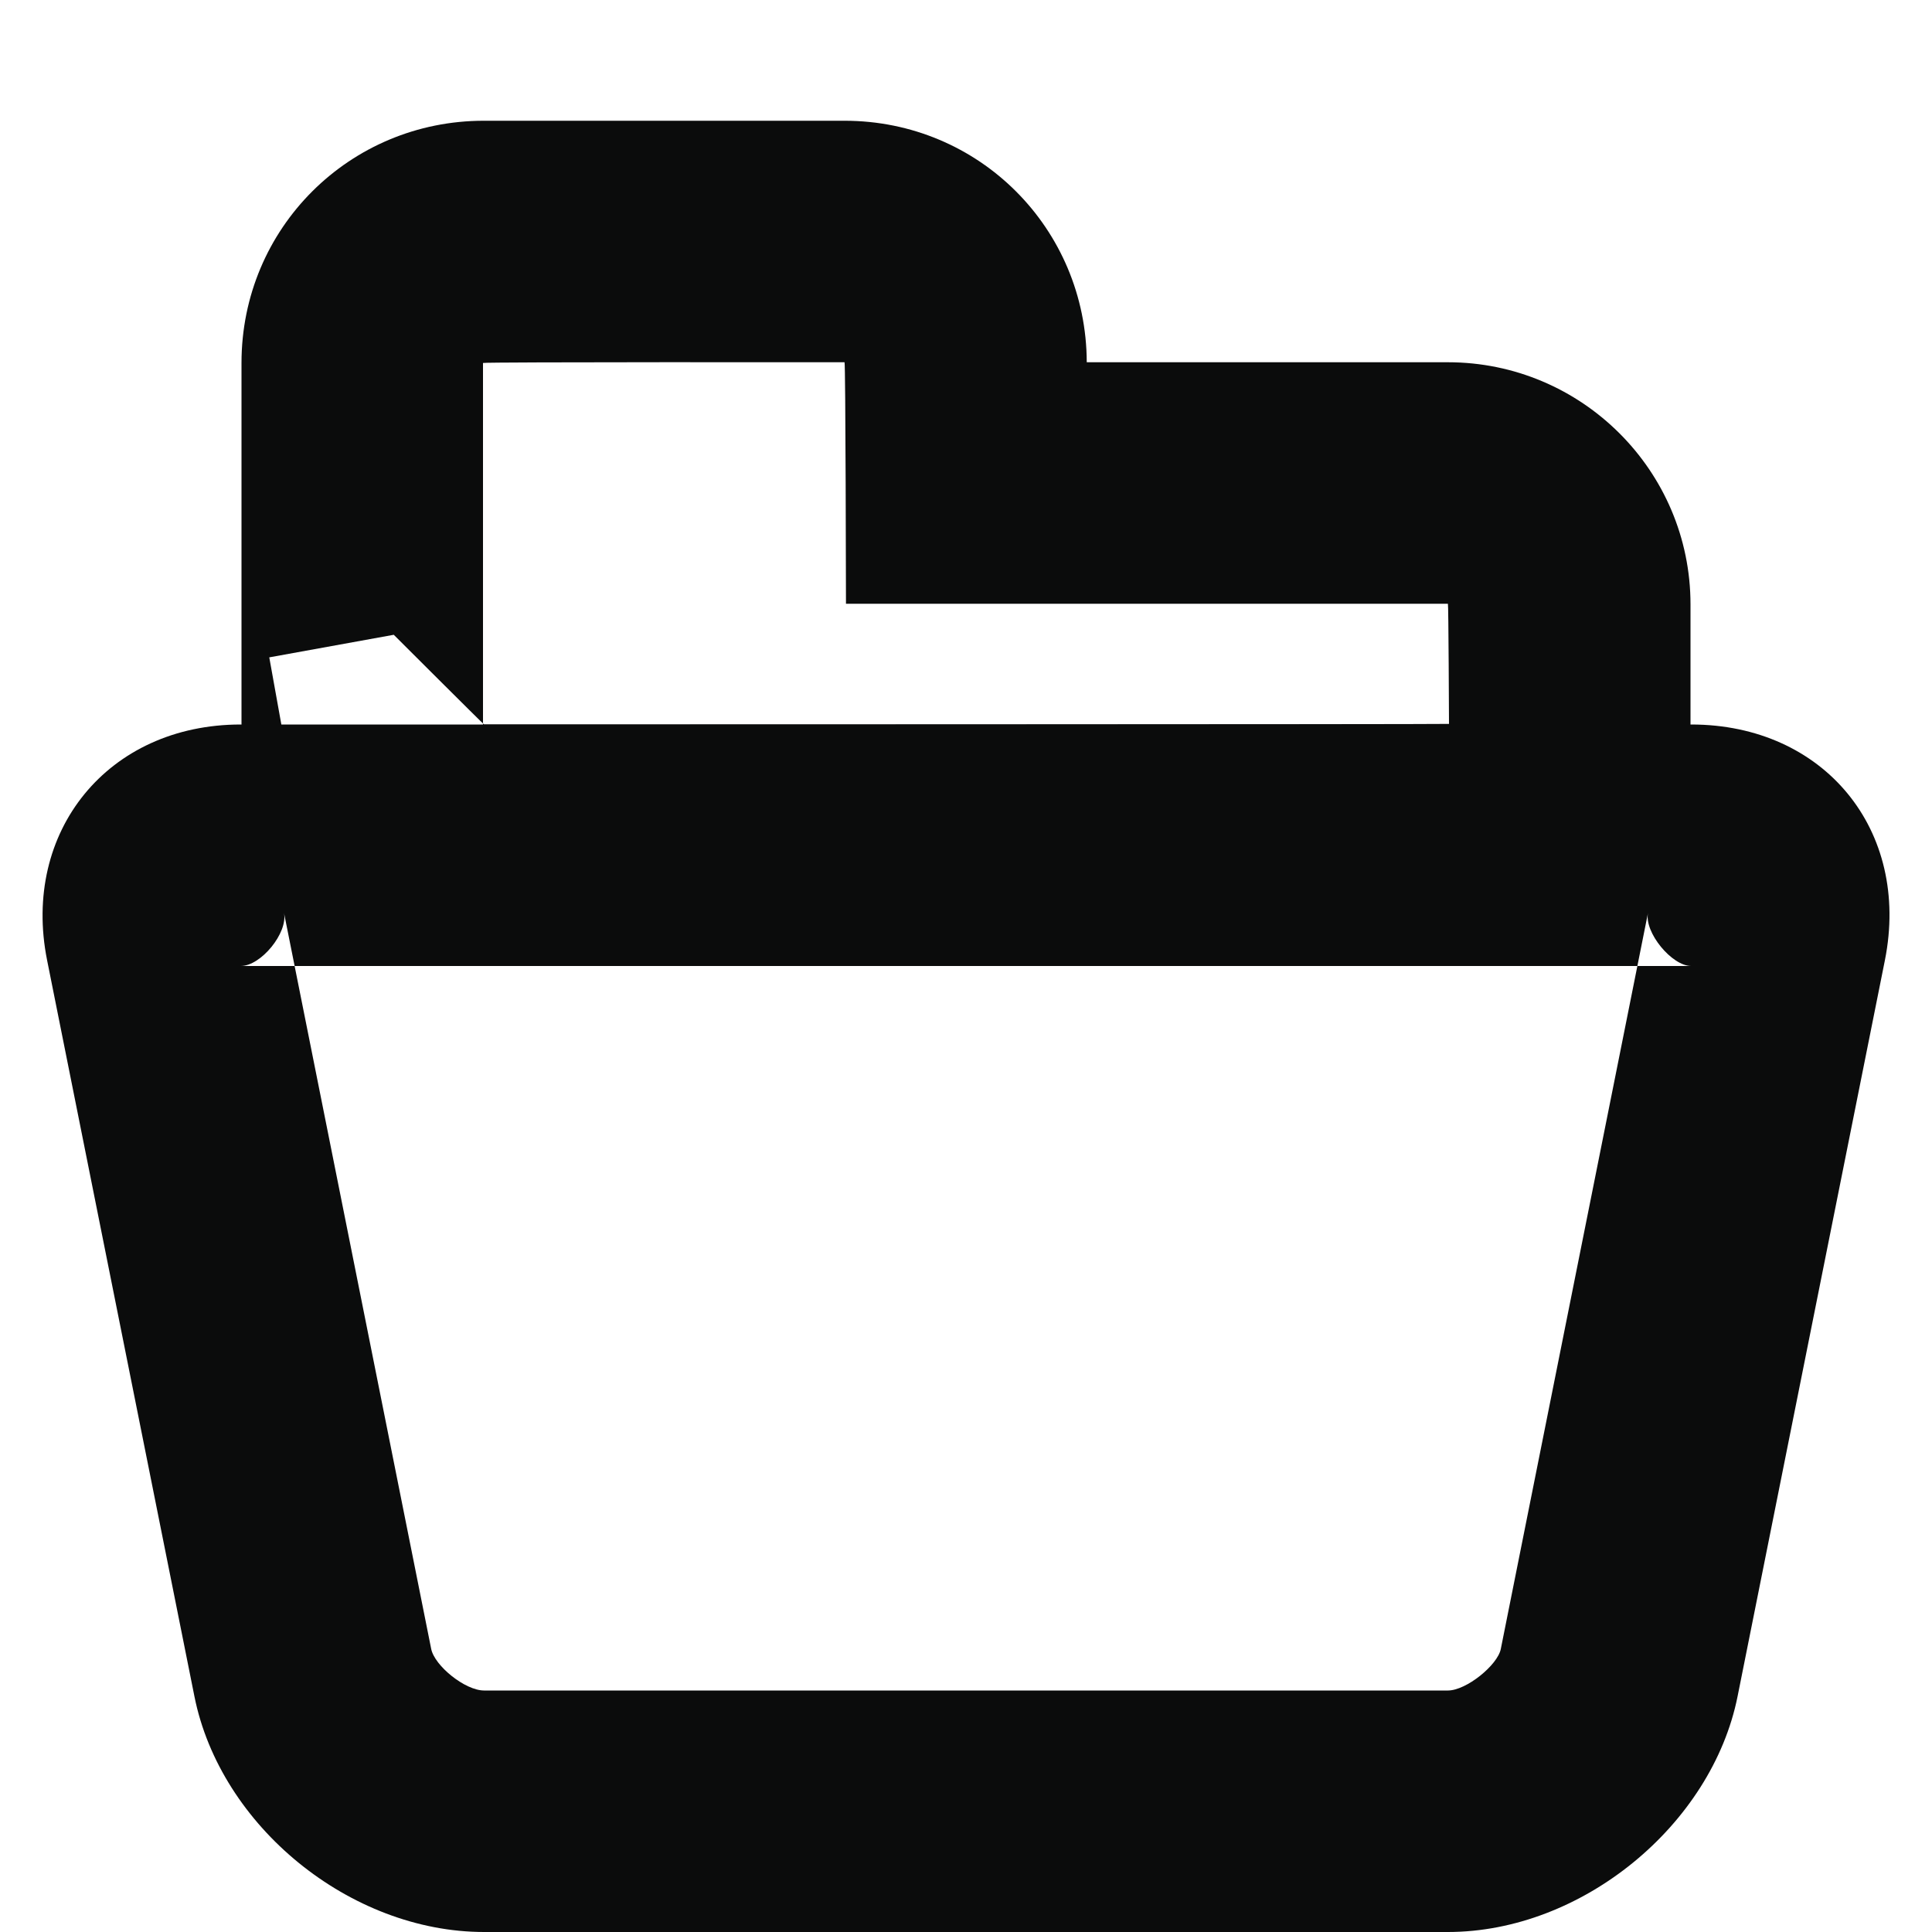
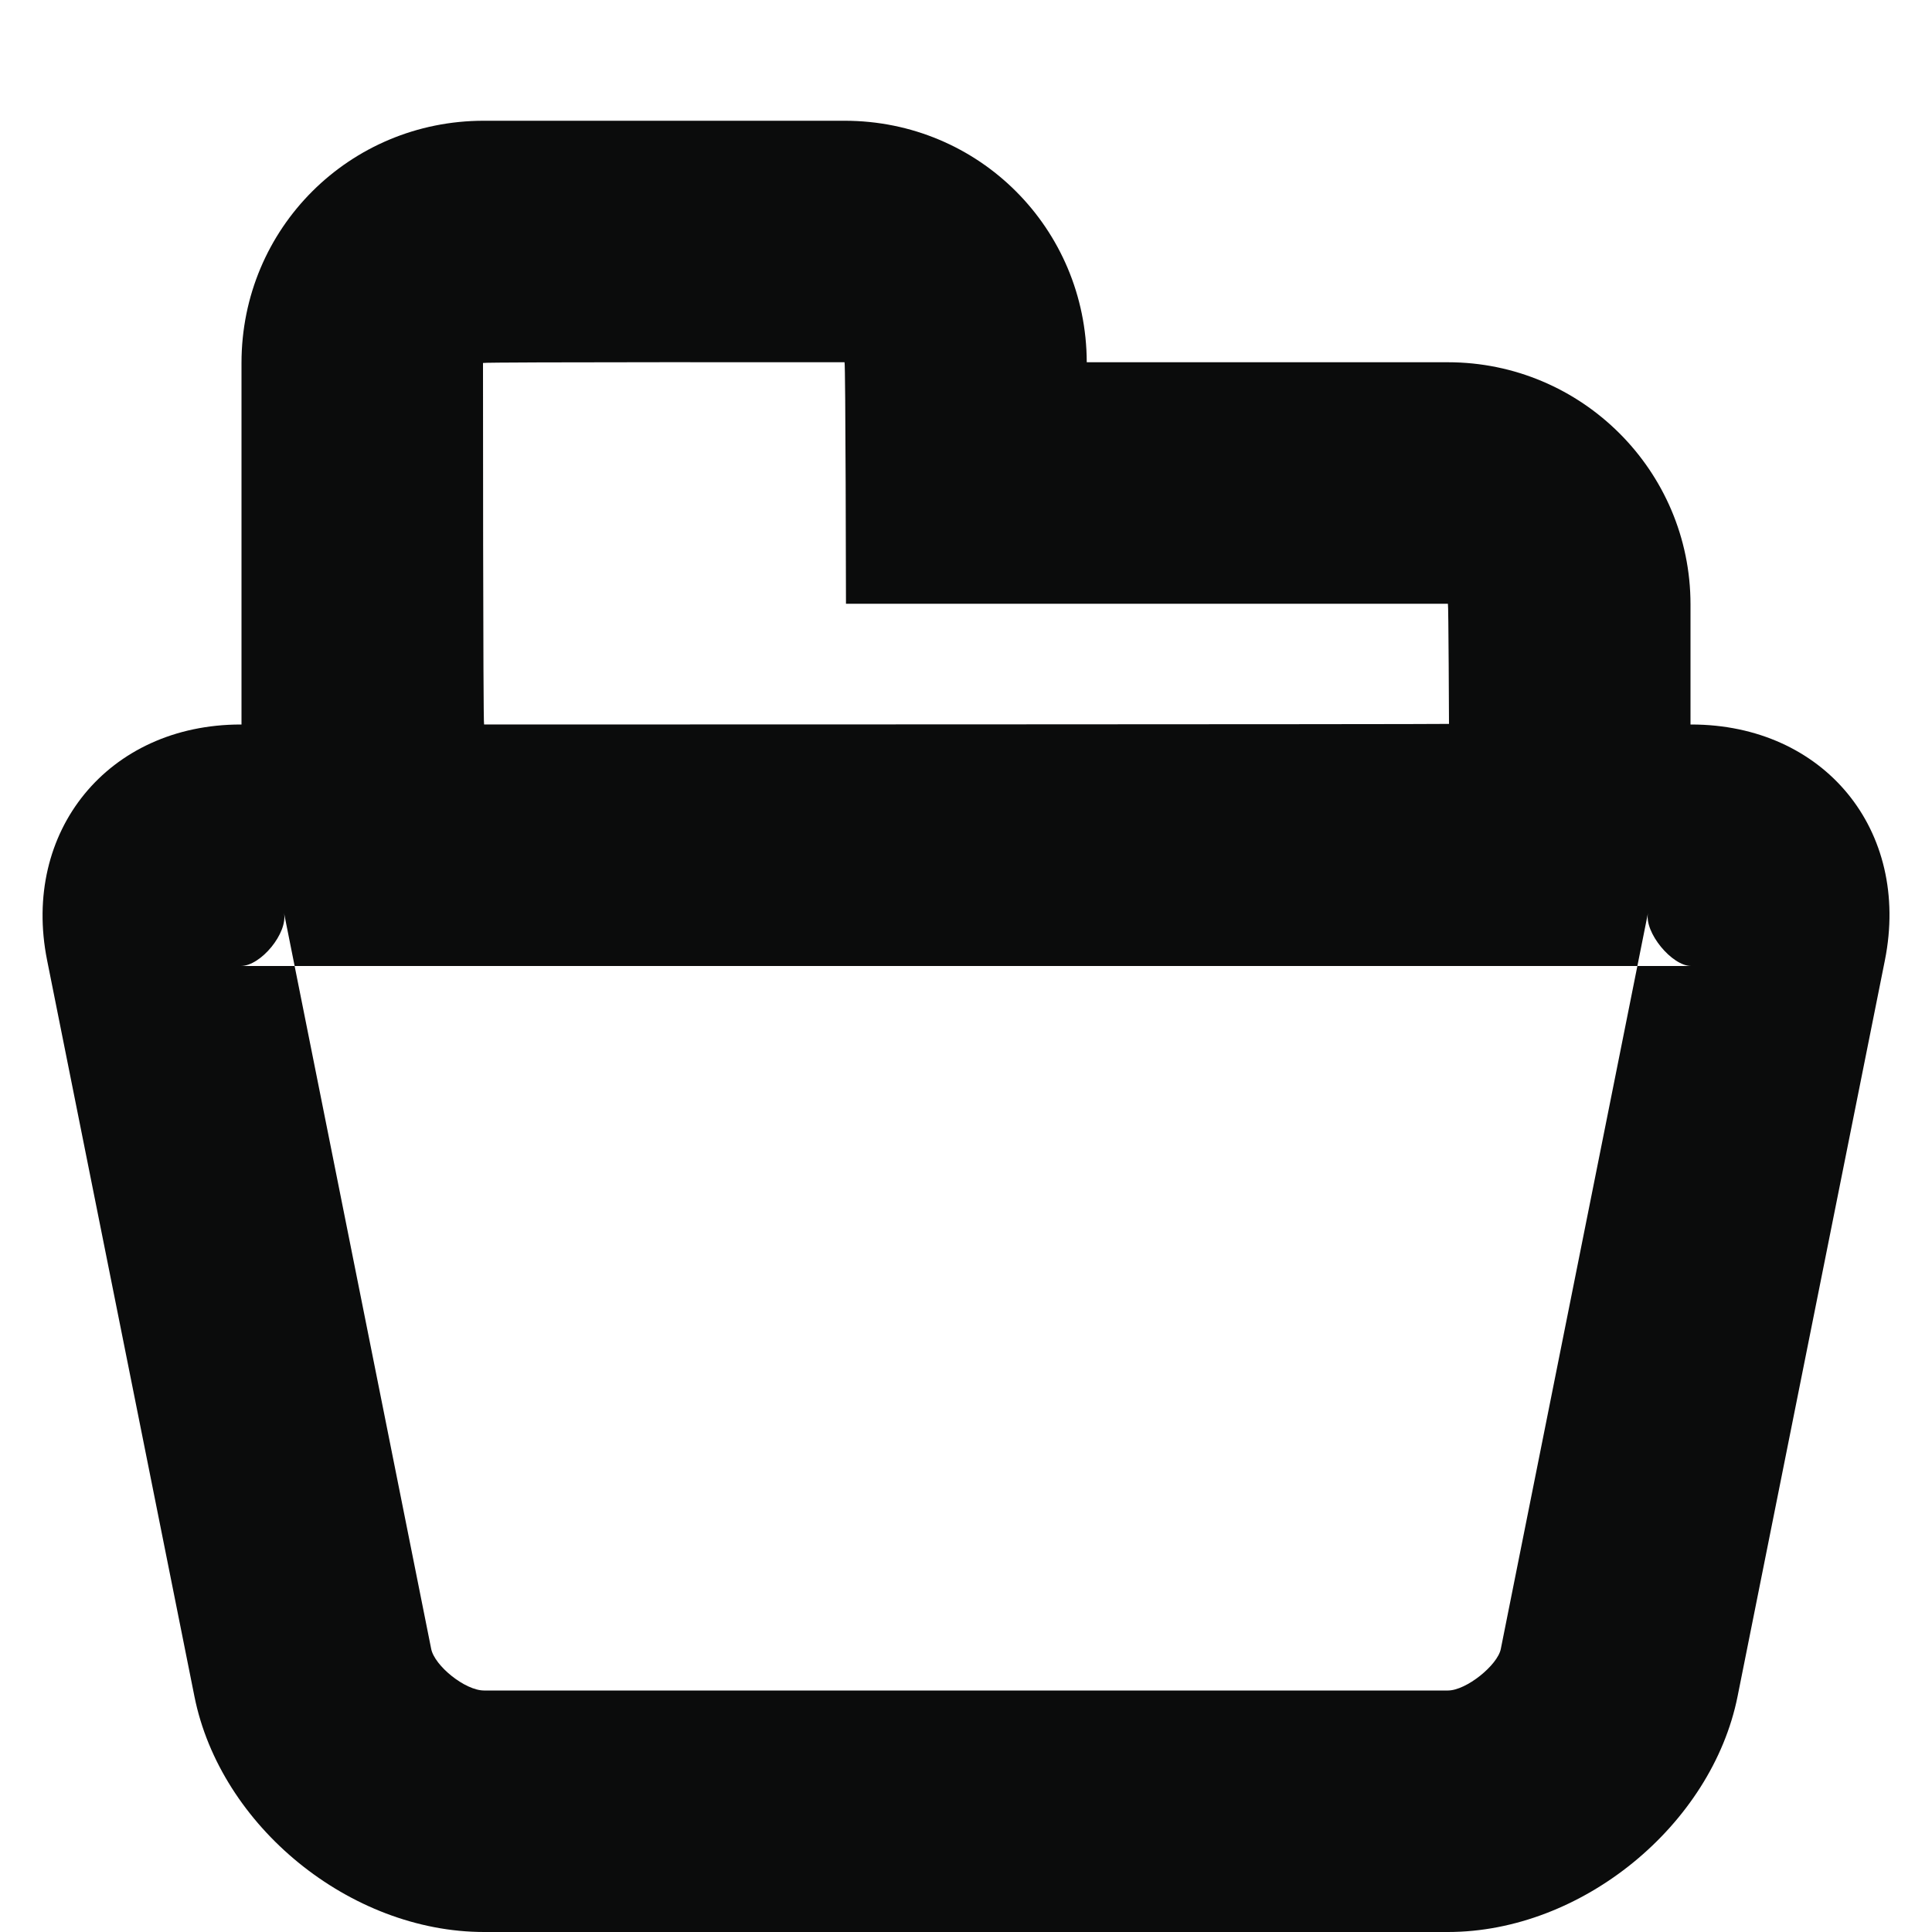
<svg xmlns="http://www.w3.org/2000/svg" width="16px" height="16px" viewBox="0 0 16 16" version="1.1">
  <defs />
  <g id="Styles&amp;Elements" stroke="none" stroke-width="1" fill="none" fill-rule="evenodd">
    <g id="icon-case" transform="translate(0, 1)" fill="#0B0C0C">
-       <path d="M4.009,7 L11.991,7 C13.101,7 14,6.106 14,4.995 L14,4.005 C14,2.898 13.098,2 11.991,2 L9,2 C8.997,0.895 8.111,0 6.994,0 L4.006,0 C2.898,0 2,0.887 2,2.006 L2,4.994 C2,5.548 2.222,6.05 2.584,6.413 C2.952,6.775 3.455,7 4.009,7 Z M3.261,4.257 L2.23,4.444 L2.584,6.413 L4,5.001 C4,5 4,2.006 4,2.006 C4,1.997 6.994,2 6.994,2 C7.003,2 7.006,4 7.006,4 L9,4 L11.991,4 C11.996,4 12,4.995 12,4.995 C12,4.999 4.009,5 4.009,5 C4.005,5 3.261,4.257 3.261,4.257 Z" id="Rectangle-48" />
-       <path d="M0.39,6.952 L1.61,13.048 C1.825,14.126 2.902,15 4.009,15 L11.991,15 C13.101,15 14.177,14.113 14.39,13.048 L15.61,6.952 C15.825,5.874 15.105,5 14.006,5 L1.994,5 C0.893,5 0.177,5.887 0.39,6.952 Z M14.006,7 C13.845,7 13.616,6.721 13.648,6.56 L12.429,12.656 C12.403,12.789 12.144,13 11.991,13 L4.009,13 C3.851,13 3.599,12.795 3.571,12.656 L2.352,6.56 C2.385,6.726 2.161,7 1.994,7 L14.006,7 Z" id="Rectangle-49" />
+       <path d="M14,5 C14,4.998 14,4.997 14,4.995 L14,4.005 C14,2.898 13.098,2 11.991,2 L9,2 C8.997,0.895 8.111,0 6.994,0 L4.006,0 C2.898,0 2,0.887 2,2.006 L2,4.994 C2,4.996 2,4.998 2,5 L1.994,5 C0.893,5 0.177,5.887 0.39,6.952 L1.61,13.048 C1.825,14.126 2.902,15 4.009,15 L11.991,15 C13.101,15 14.177,14.113 14.39,13.048 L15.61,6.952 C15.825,5.874 15.105,5 14.006,5 L14,5 L14,5 Z M4.009,5 C4,5 4,2.006 4,2.006 C4,1.997 6.994,2 6.994,2 C7.003,2 7.006,4 7.006,4 L9,4 L11.991,4 C11.996,4 12,4.995 12,4.995 C12,4.999 4.009,5 4.009,5 L2,5 L4.009,5 Z M14.006,7 C13.845,7 13.616,6.721 13.648,6.56 L12.429,12.656 C12.403,12.789 12.144,13 11.991,13 L4.009,13 C3.851,13 3.599,12.795 3.571,12.656 L2.352,6.56 C2.385,6.726 2.161,7 1.994,7 L14.006,7 Z" id="Rectangle-48" />
    </g>
  </g>
</svg>
